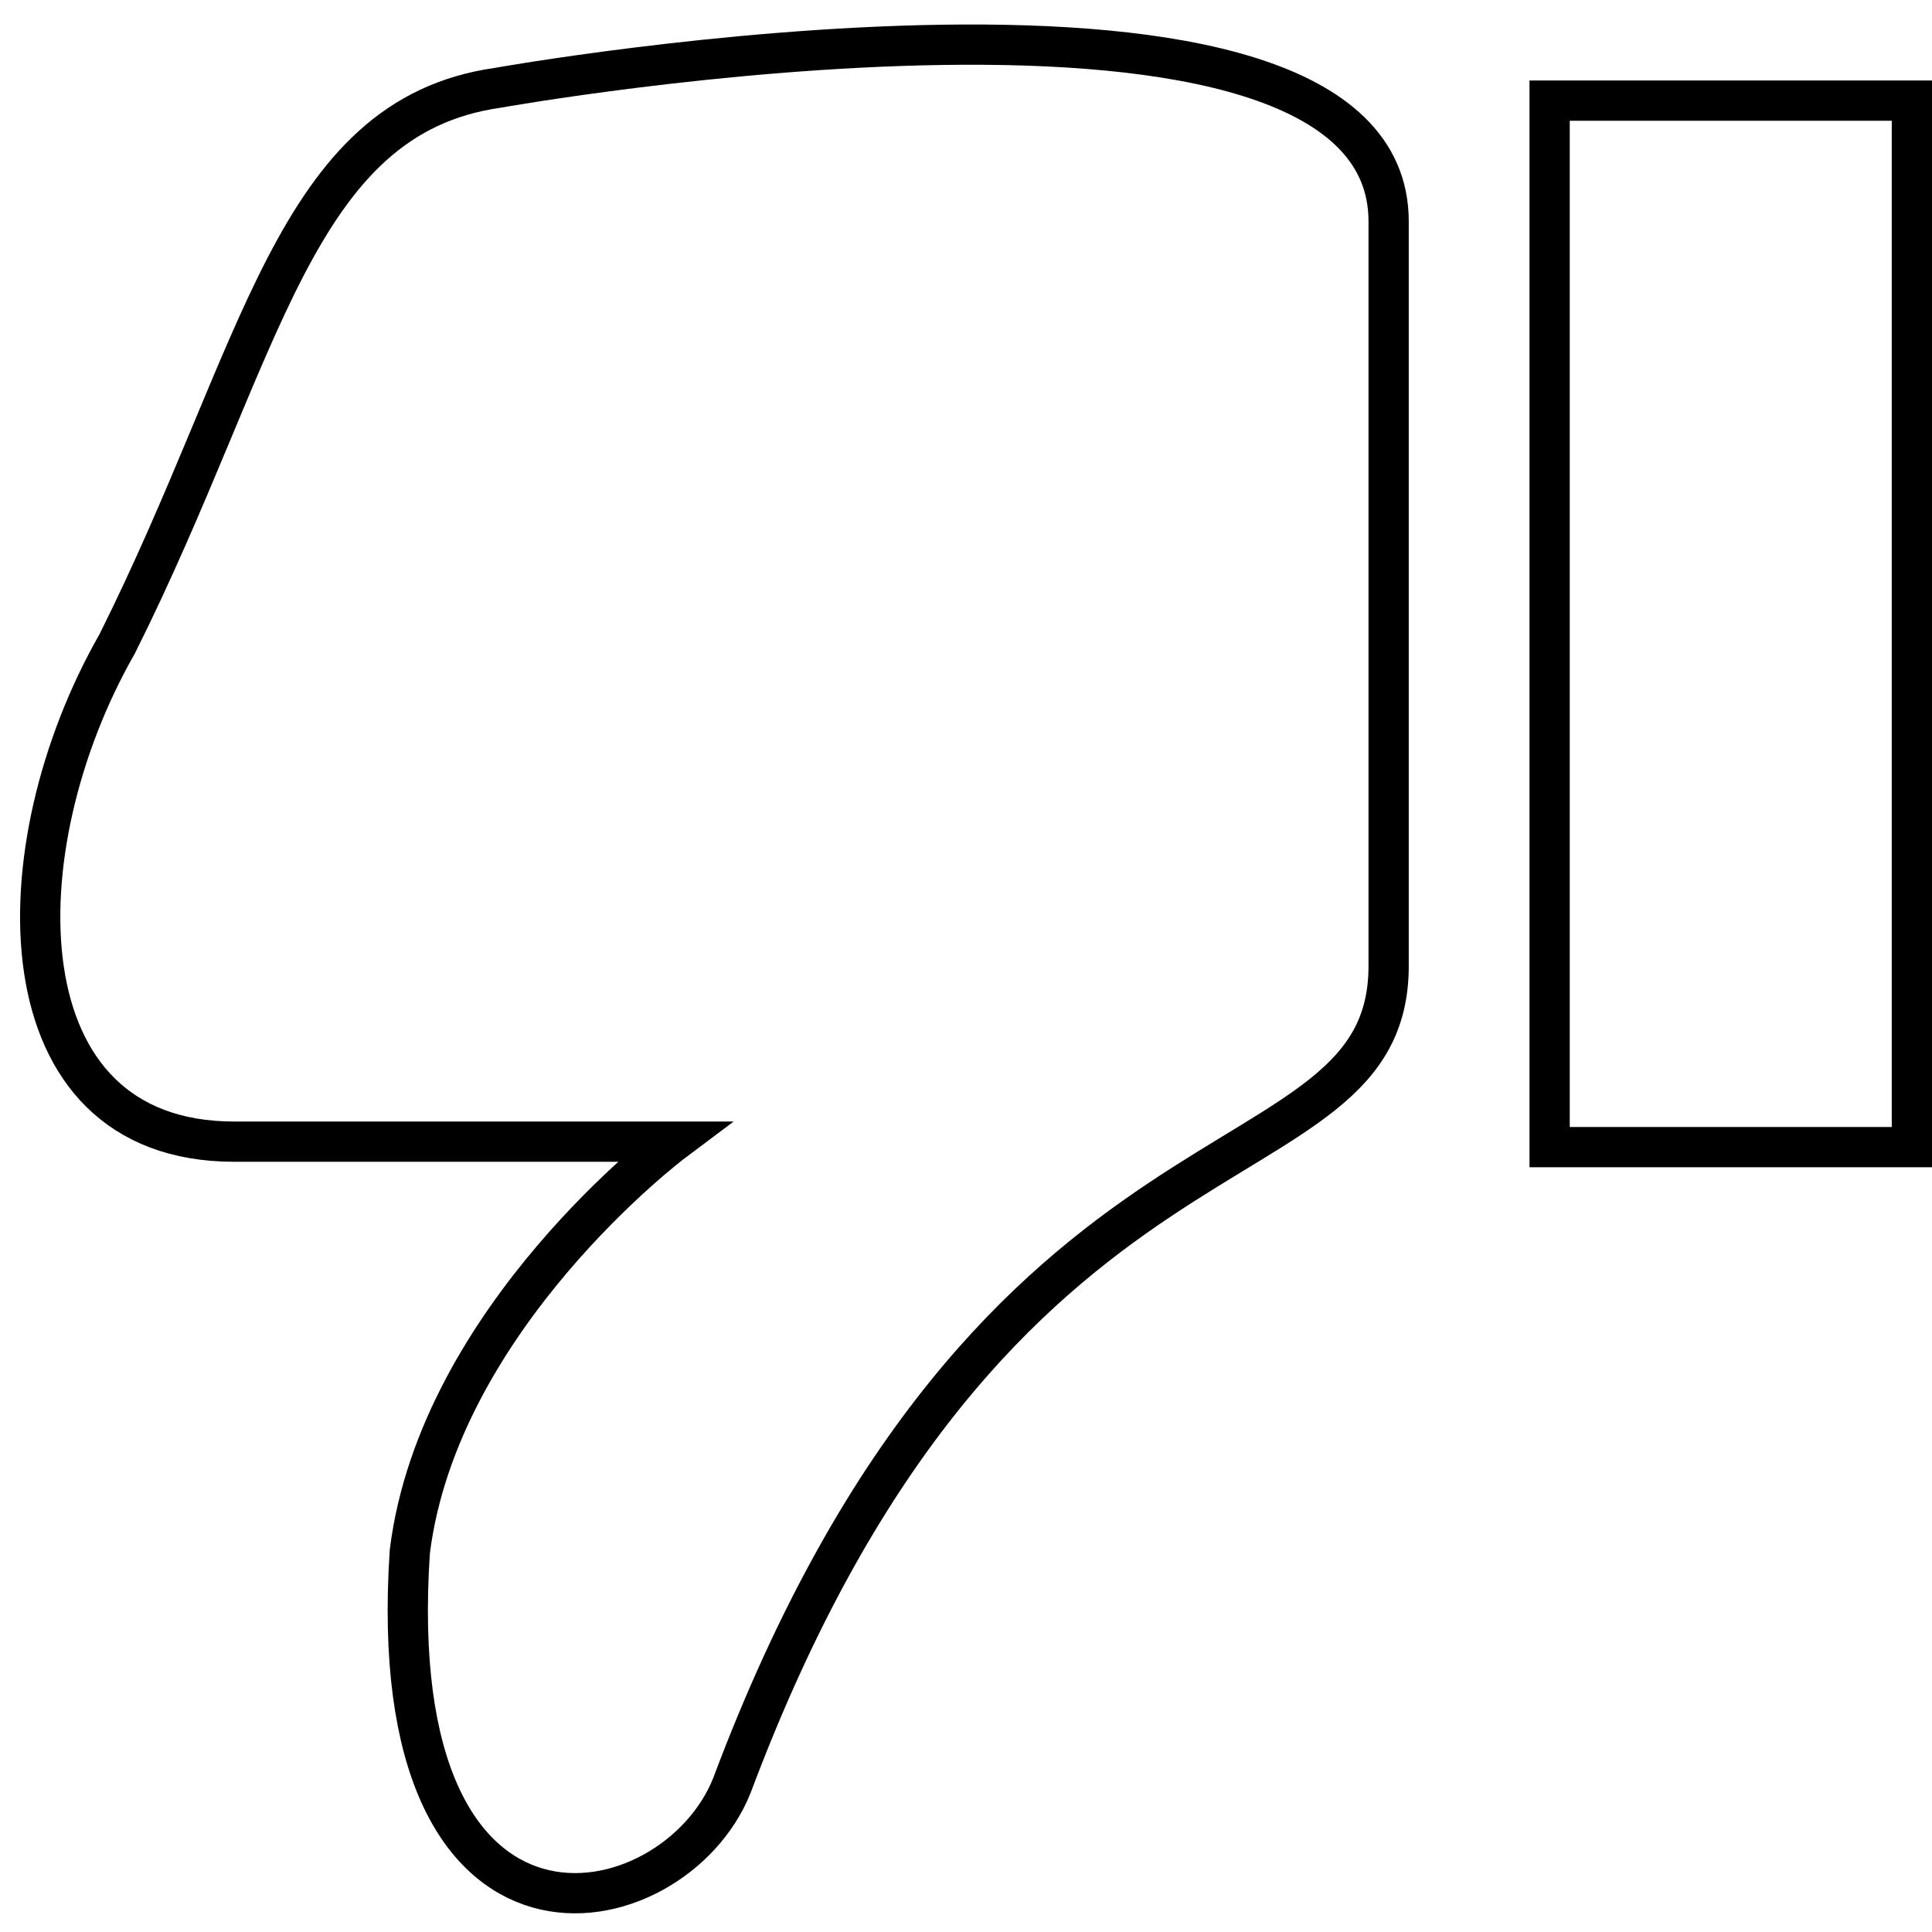
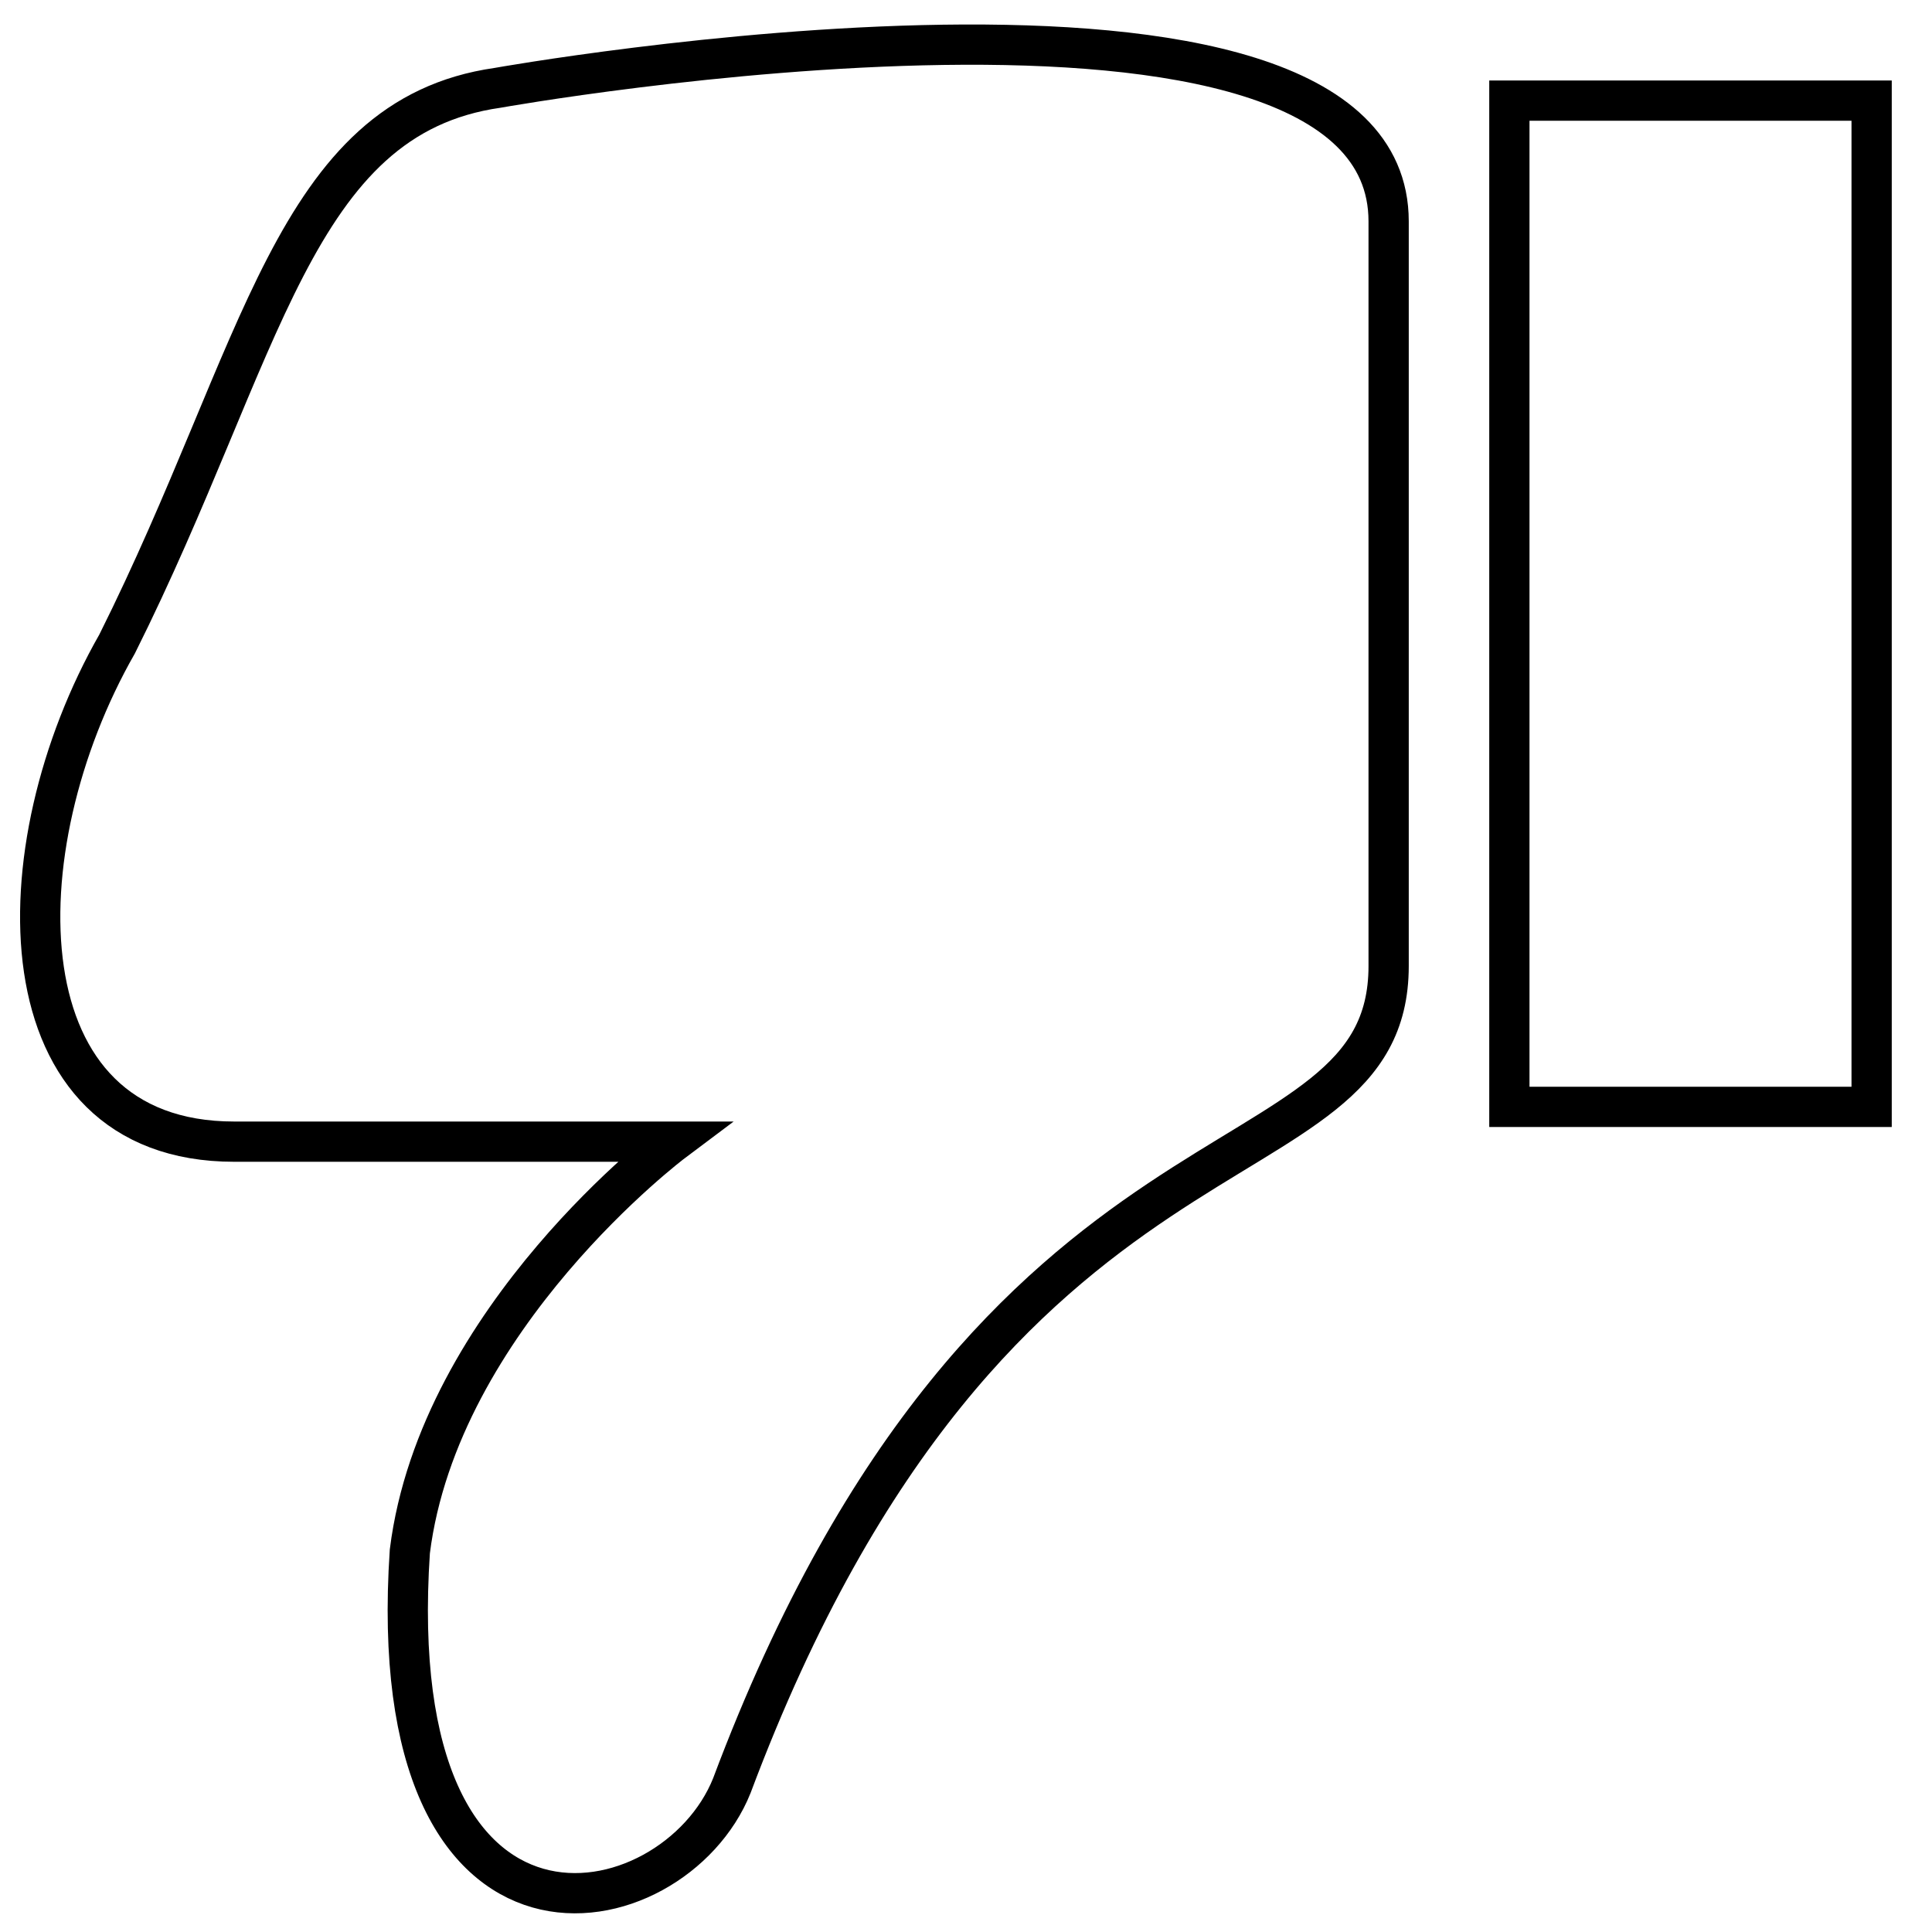
<svg xmlns="http://www.w3.org/2000/svg" width="48px" height="48px" viewBox="0 0 48 48" version="1.1">
  <defs />
  <g id="line" stroke="none" stroke-width="1" fill="none" fill-rule="evenodd">
    <g id="dislike2-line" stroke="#000000">
-       <rect id="Rectangle-6" transform="translate(43, 15.5) scale(-1, -1) translate(-43, -15.5) " x="38.5" y="2.5" width="9" height="26" />
+       <rect id="Rectangle-6" transform="translate(42, 15) scale(-1, -1) translate(-42, -15) " x="37.5" y="2.5" width="9" height="25" />
      <path d="M17.316,3.781 C10.771,21.236 0.998,18.327 0.998,24.145 L0.998,42.645 C0.998,49.918 23.135,45.963 23.135,45.963 C28.226,45.236 28.953,39.418 32.589,32.145 C35.498,27.054 35.498,19.781 29.68,19.781 L18.771,19.781 C18.771,19.781 24.589,15.418 25.316,9.6 C26.044,-1.309 18.771,0.145 17.316,3.781 Z" id="Path" stroke-linecap="square" transform="translate(17.74912, 24.07253) scale(-1, -1) translate(-17.74912, -24.07253) " />
    </g>
  </g>
</svg>
